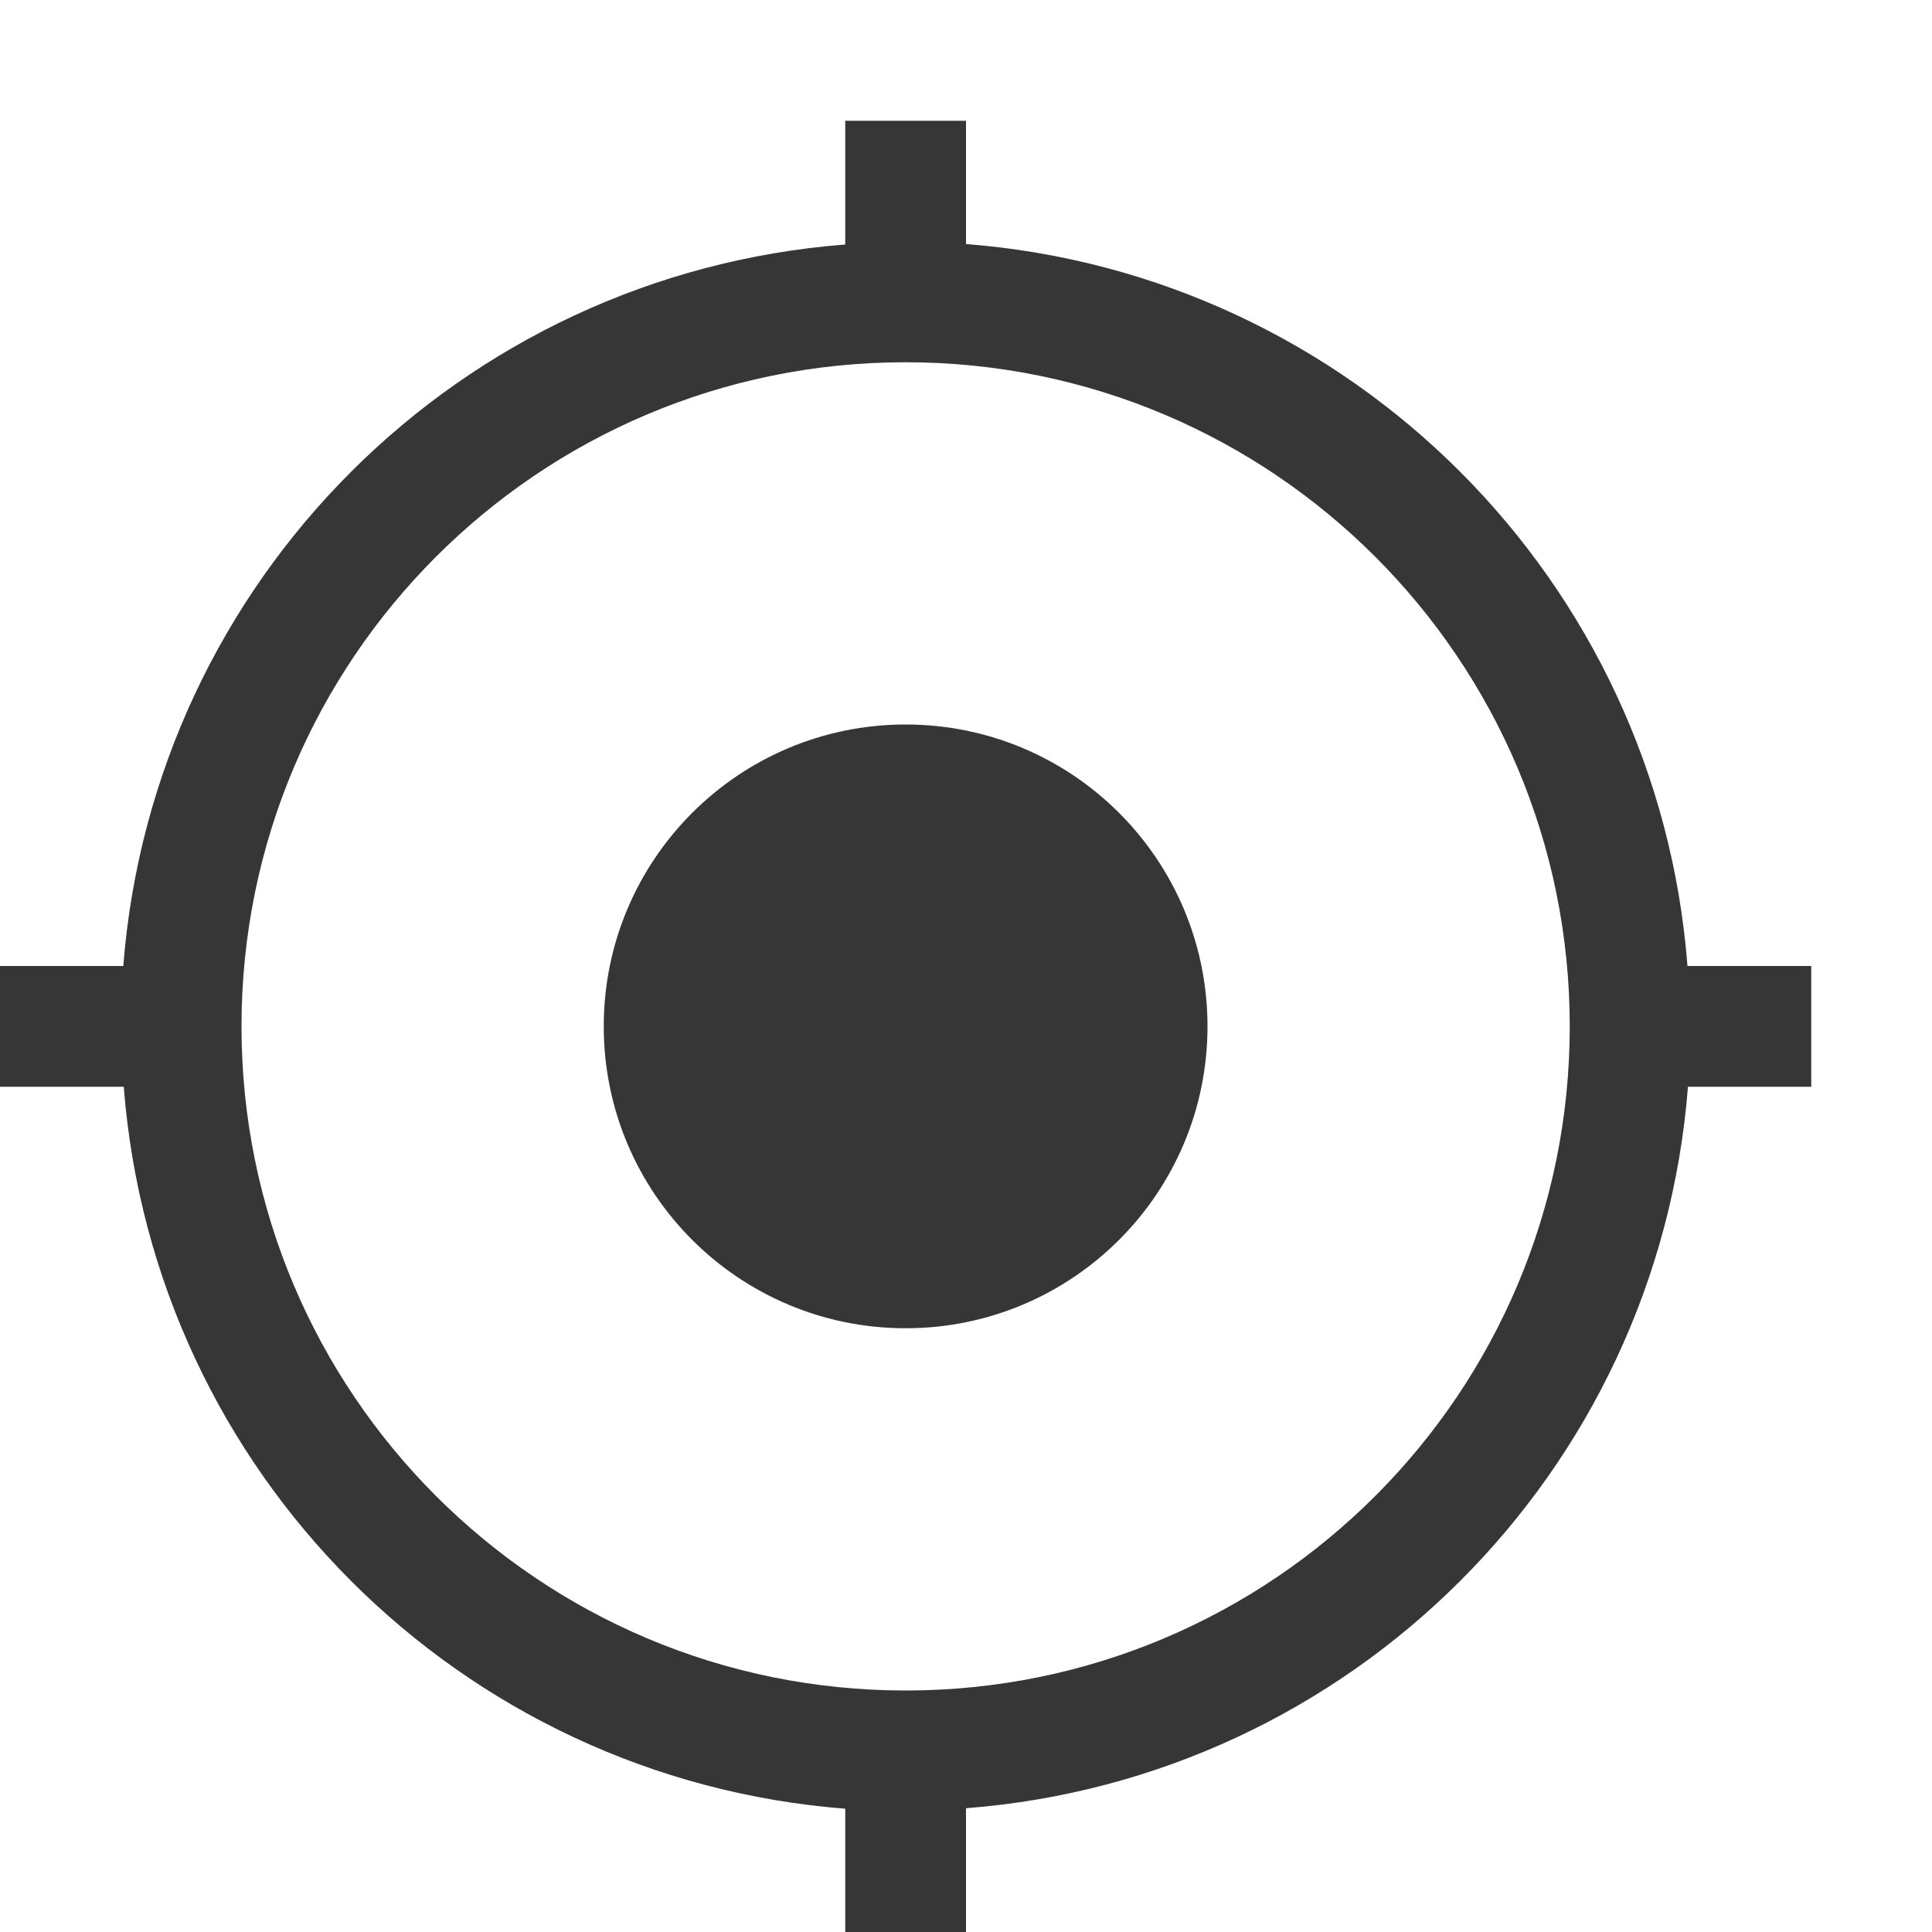
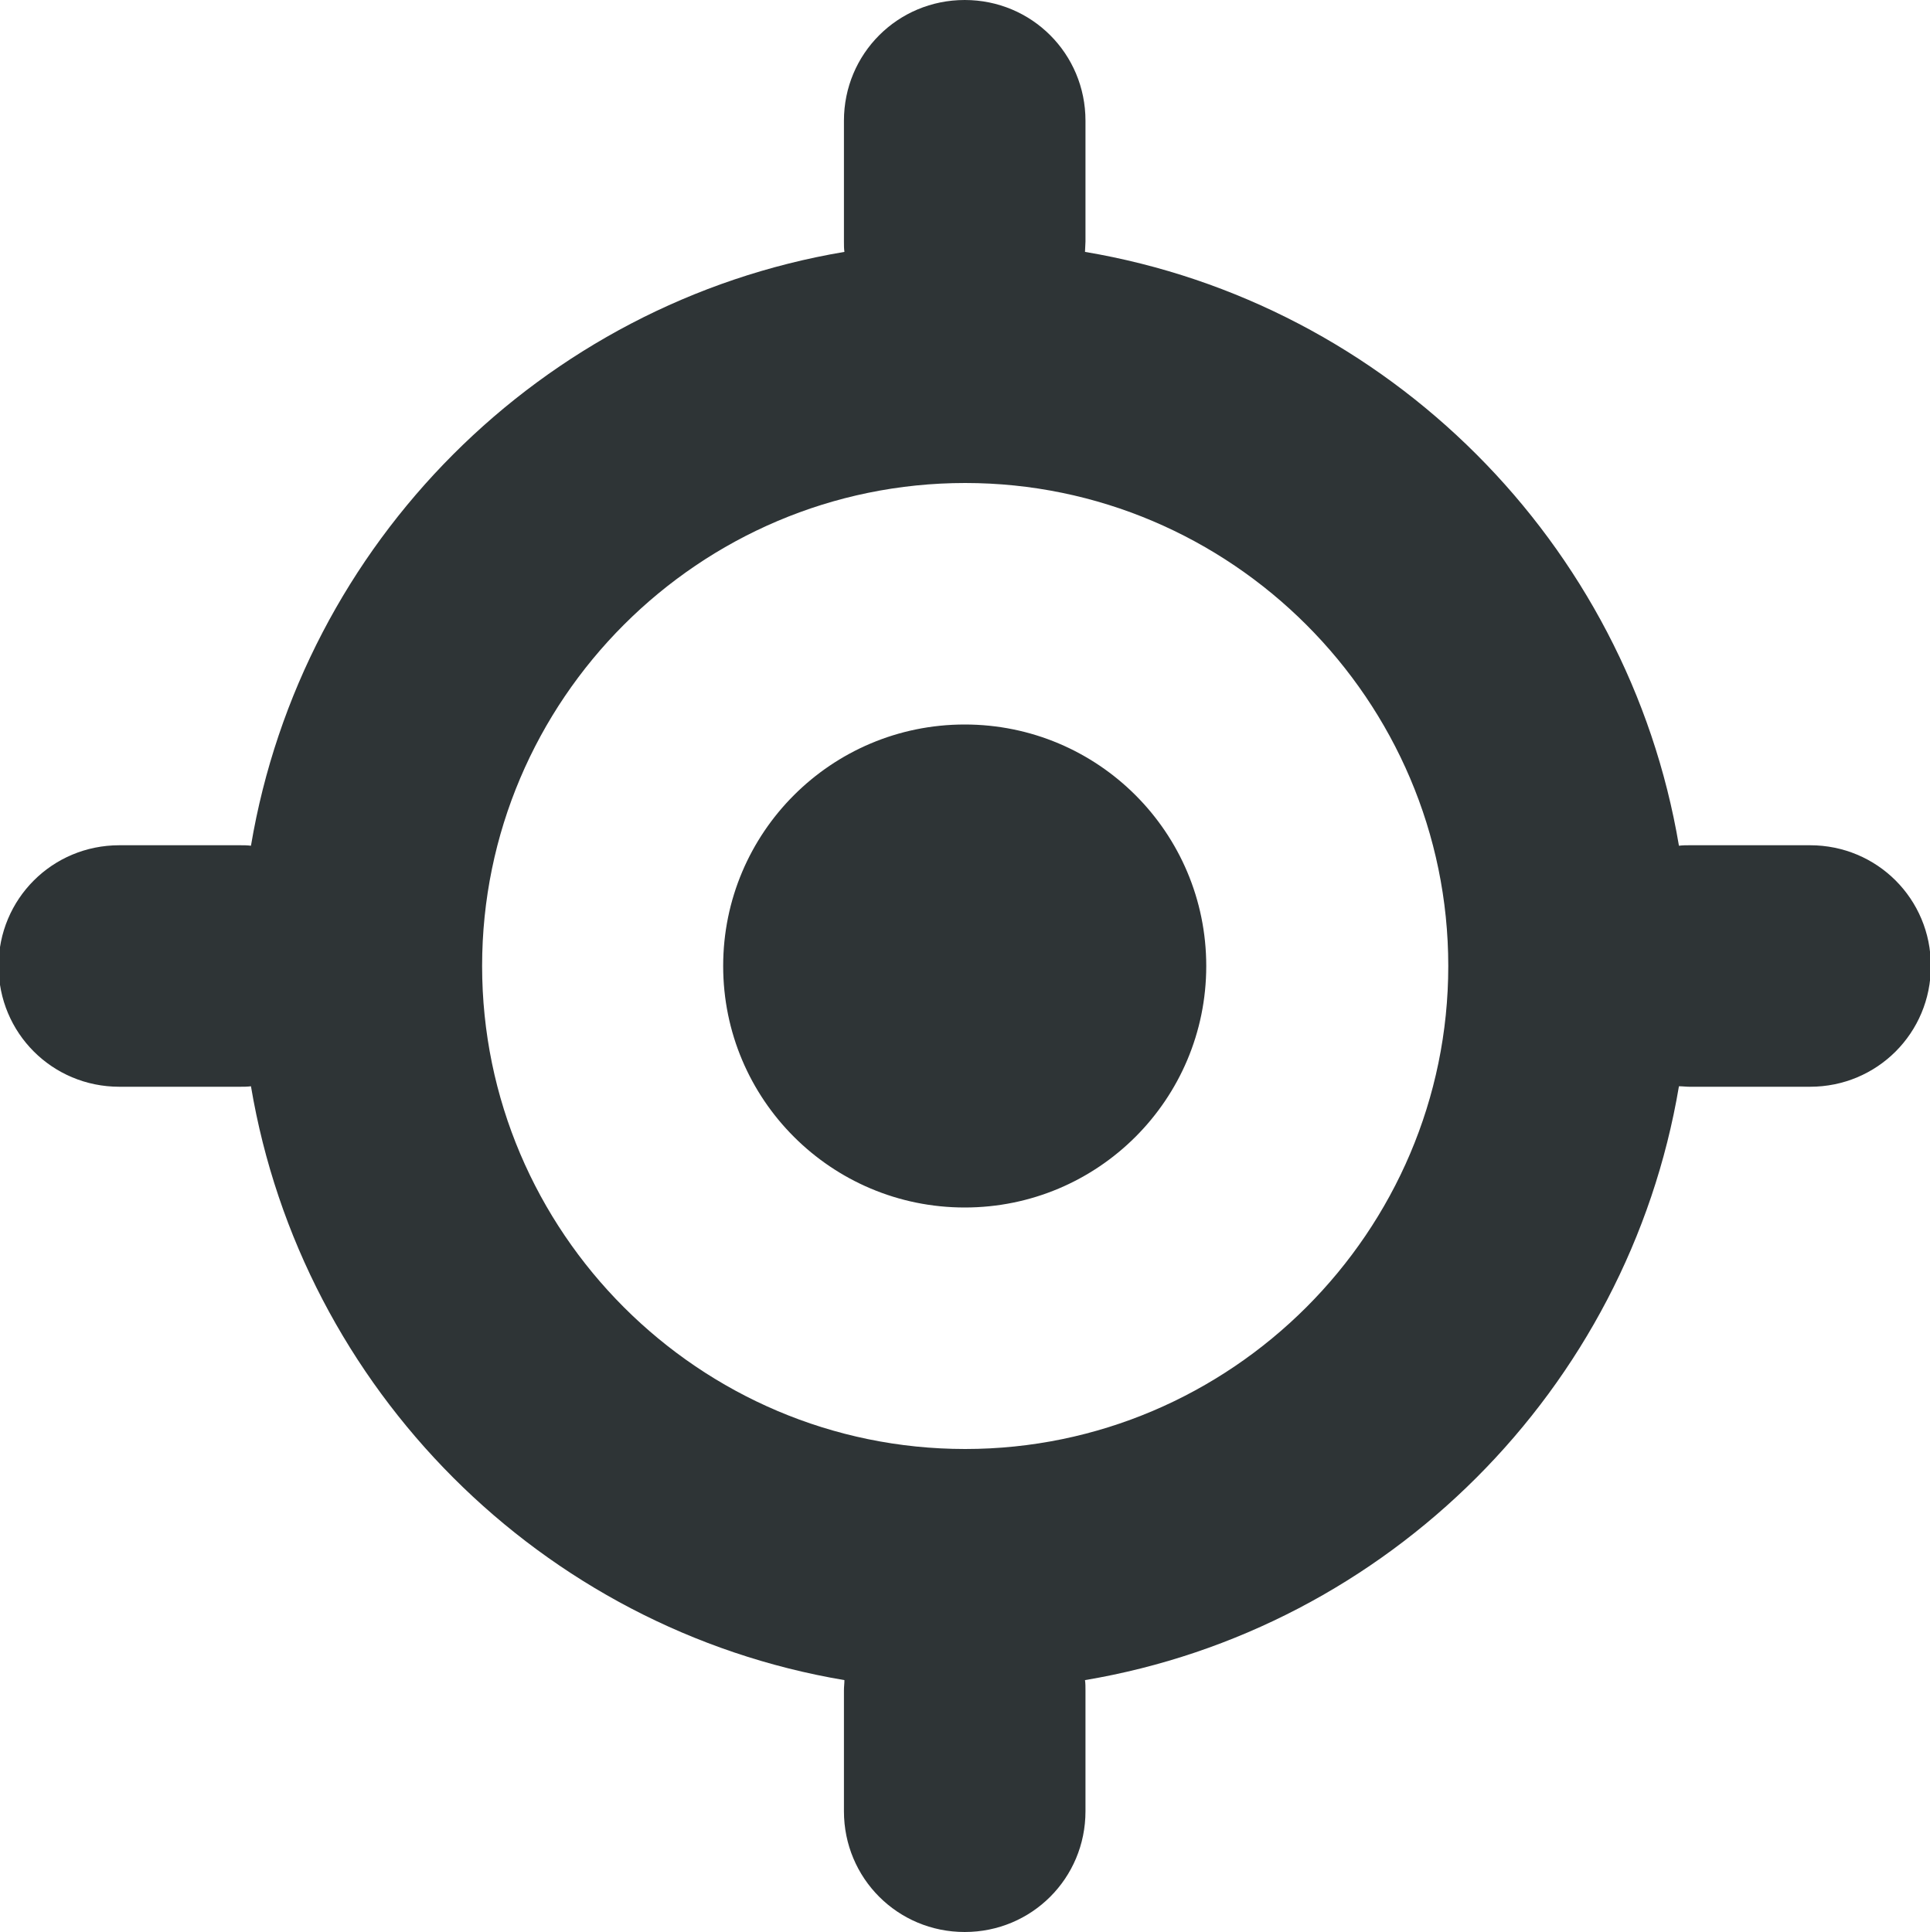
- <svg xmlns="http://www.w3.org/2000/svg" width="16" height="16" version="1.1">
-   <path d="m8 1h-1v1.025c-3.193 0.247-5.73 2.783-5.979 5.975h-1.021v1h1.025c0.247 3.193 2.783 5.73 5.975 5.979v1.021h1v-1.025c3.193-0.247 5.73-2.783 5.979-5.975h1.021v-1h-1.025c-0.247-3.193-2.783-5.73-5.975-5.979zm-0.5 2c3.038 0 5.5 2.462 5.5 5.5 0 3.038-2.462 5.5-5.5 5.5-3.038 0-5.5-2.462-5.5-5.5 0-3.038 2.462-5.5 5.5-5.5zm0 3c-1.381 0-2.5 1.119-2.5 2.5s1.119 2.5 2.5 2.5 2.5-1.119 2.5-2.5-1.119-2.5-2.5-2.5z" fill="#363636" />
+ <svg xmlns="http://www.w3.org/2000/svg" height="16px" viewBox="0 0 15.977 16" width="15.977px">
+   <path d="m 7.988 0 c -0.555 0 -1 0.445 -1 1 v 1 c 0 0.031 0 0.059 0.004 0.086 c -2.508 0.422 -4.492 2.41 -4.914 4.918 c -0.031 -0.004 -0.059 -0.004 -0.09 -0.004 h -1 c -0.555 0 -1 0.445 -1 1 s 0.445 1 1 1 h 1 c 0.031 0 0.059 0 0.09 -0.004 c 0.422 2.508 2.406 4.496 4.914 4.918 c 0 0.027 -0.004 0.055 -0.004 0.086 v 1 c 0 0.555 0.445 1 1 1 c 0.555 0 1 -0.445 1 -1 v -1 c 0 -0.031 0 -0.059 -0.004 -0.086 c 2.508 -0.422 4.496 -2.41 4.918 -4.918 c 0.031 0 0.059 0.004 0.086 0.004 h 1 c 0.555 0 1 -0.445 1 -1 s -0.445 -1 -1 -1 h -1 c -0.027 0 -0.055 0 -0.086 0.004 c -0.422 -2.508 -2.41 -4.496 -4.918 -4.918 c 0 -0.027 0.004 -0.059 0.004 -0.086 v -1 c 0 -0.555 -0.445 -1 -1 -1 z m 0.004 4 c 2.199 0 4 1.797 4 4 s -1.801 4 -4 4 c -2.203 0 -4 -1.797 -4 -4 s 1.797 -4 4 -4 z m -0.004 2 c -1.105 0 -2 0.895 -2 2 s 0.895 2 2 2 s 2 -0.895 2 -2 s -0.895 -2 -2 -2 z m 0 0" fill="#2e3436" />
</svg>
